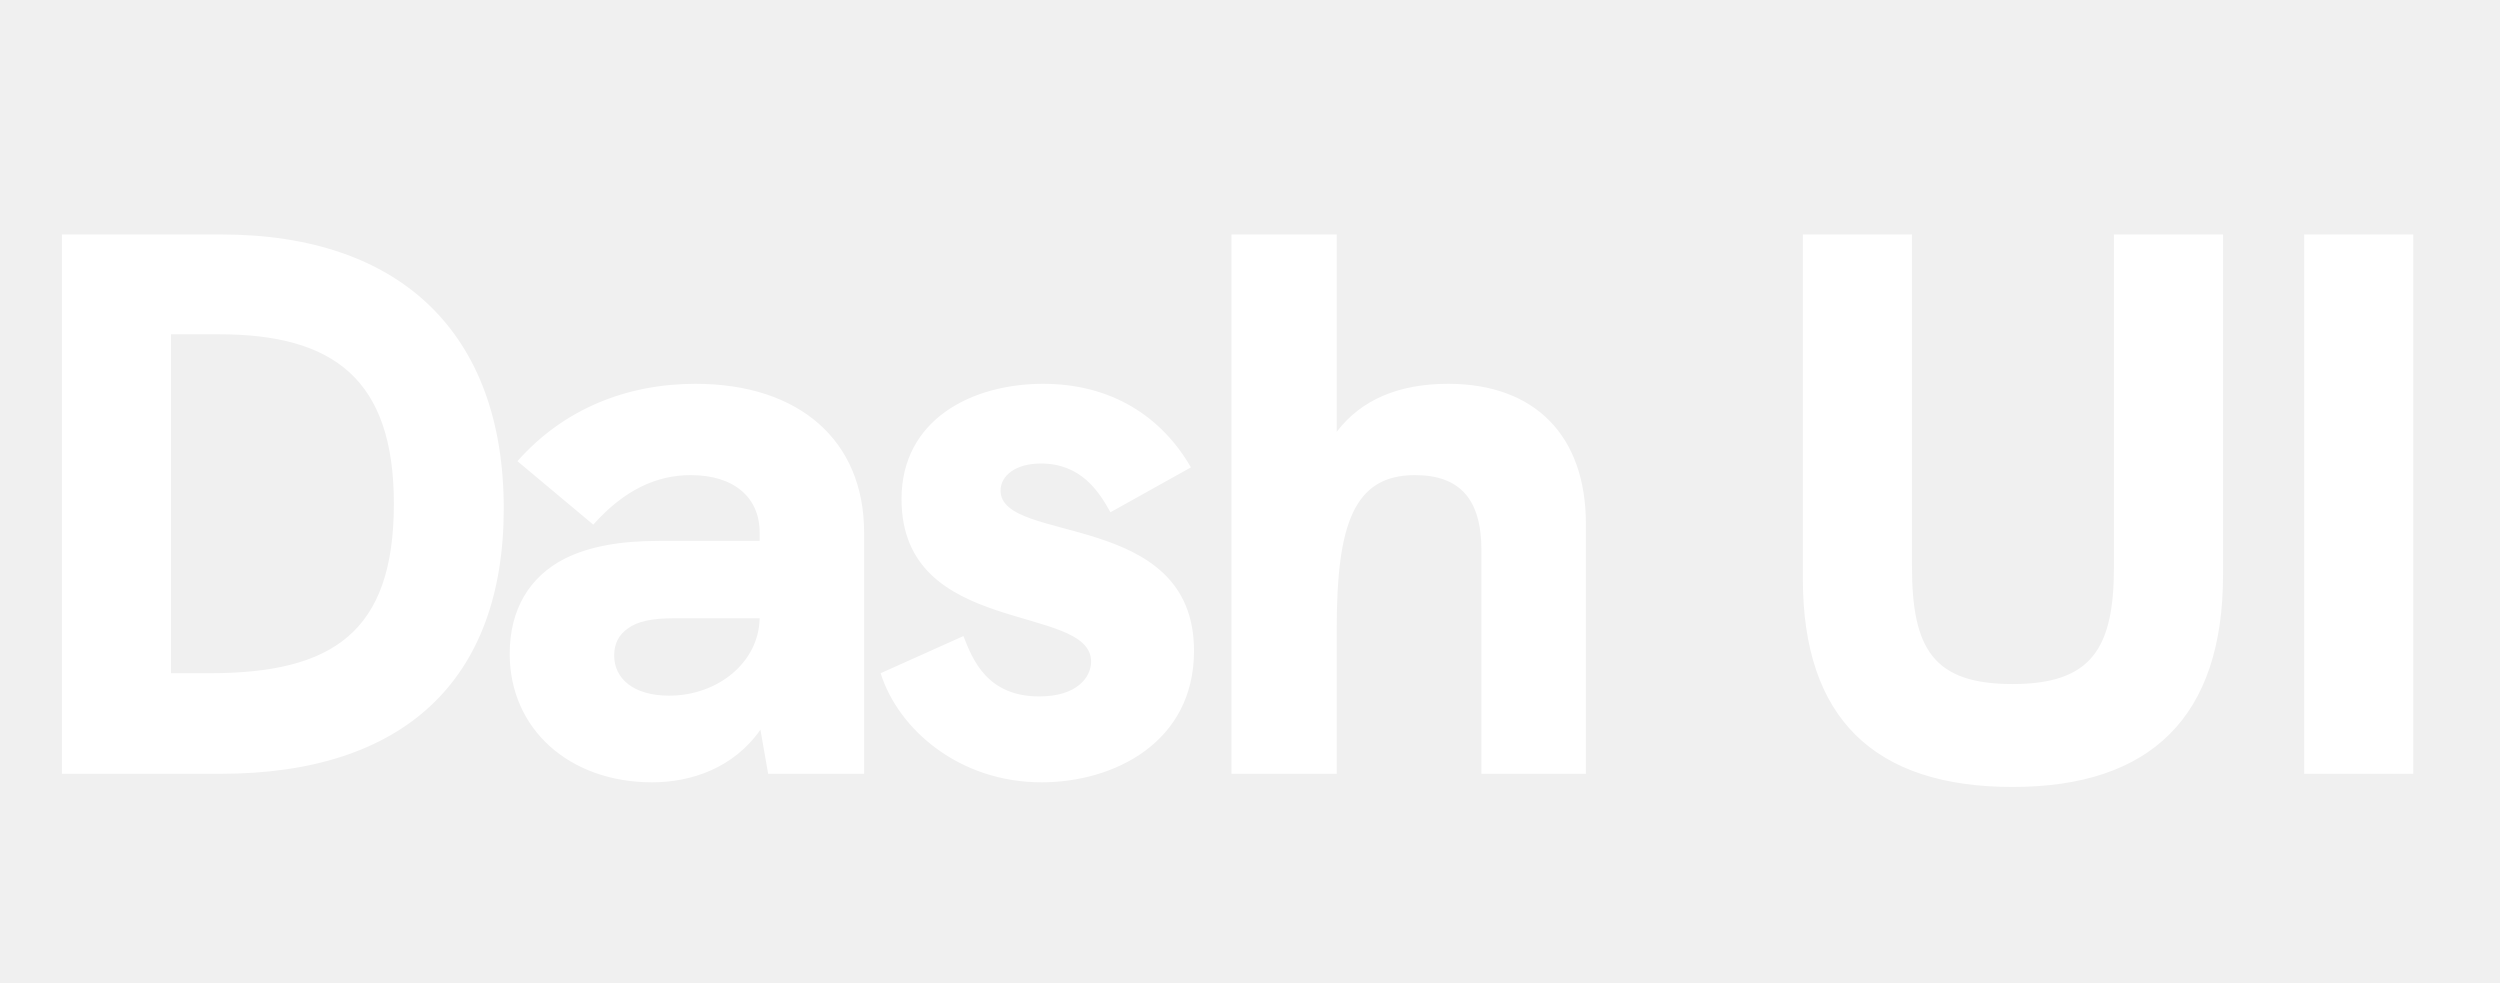
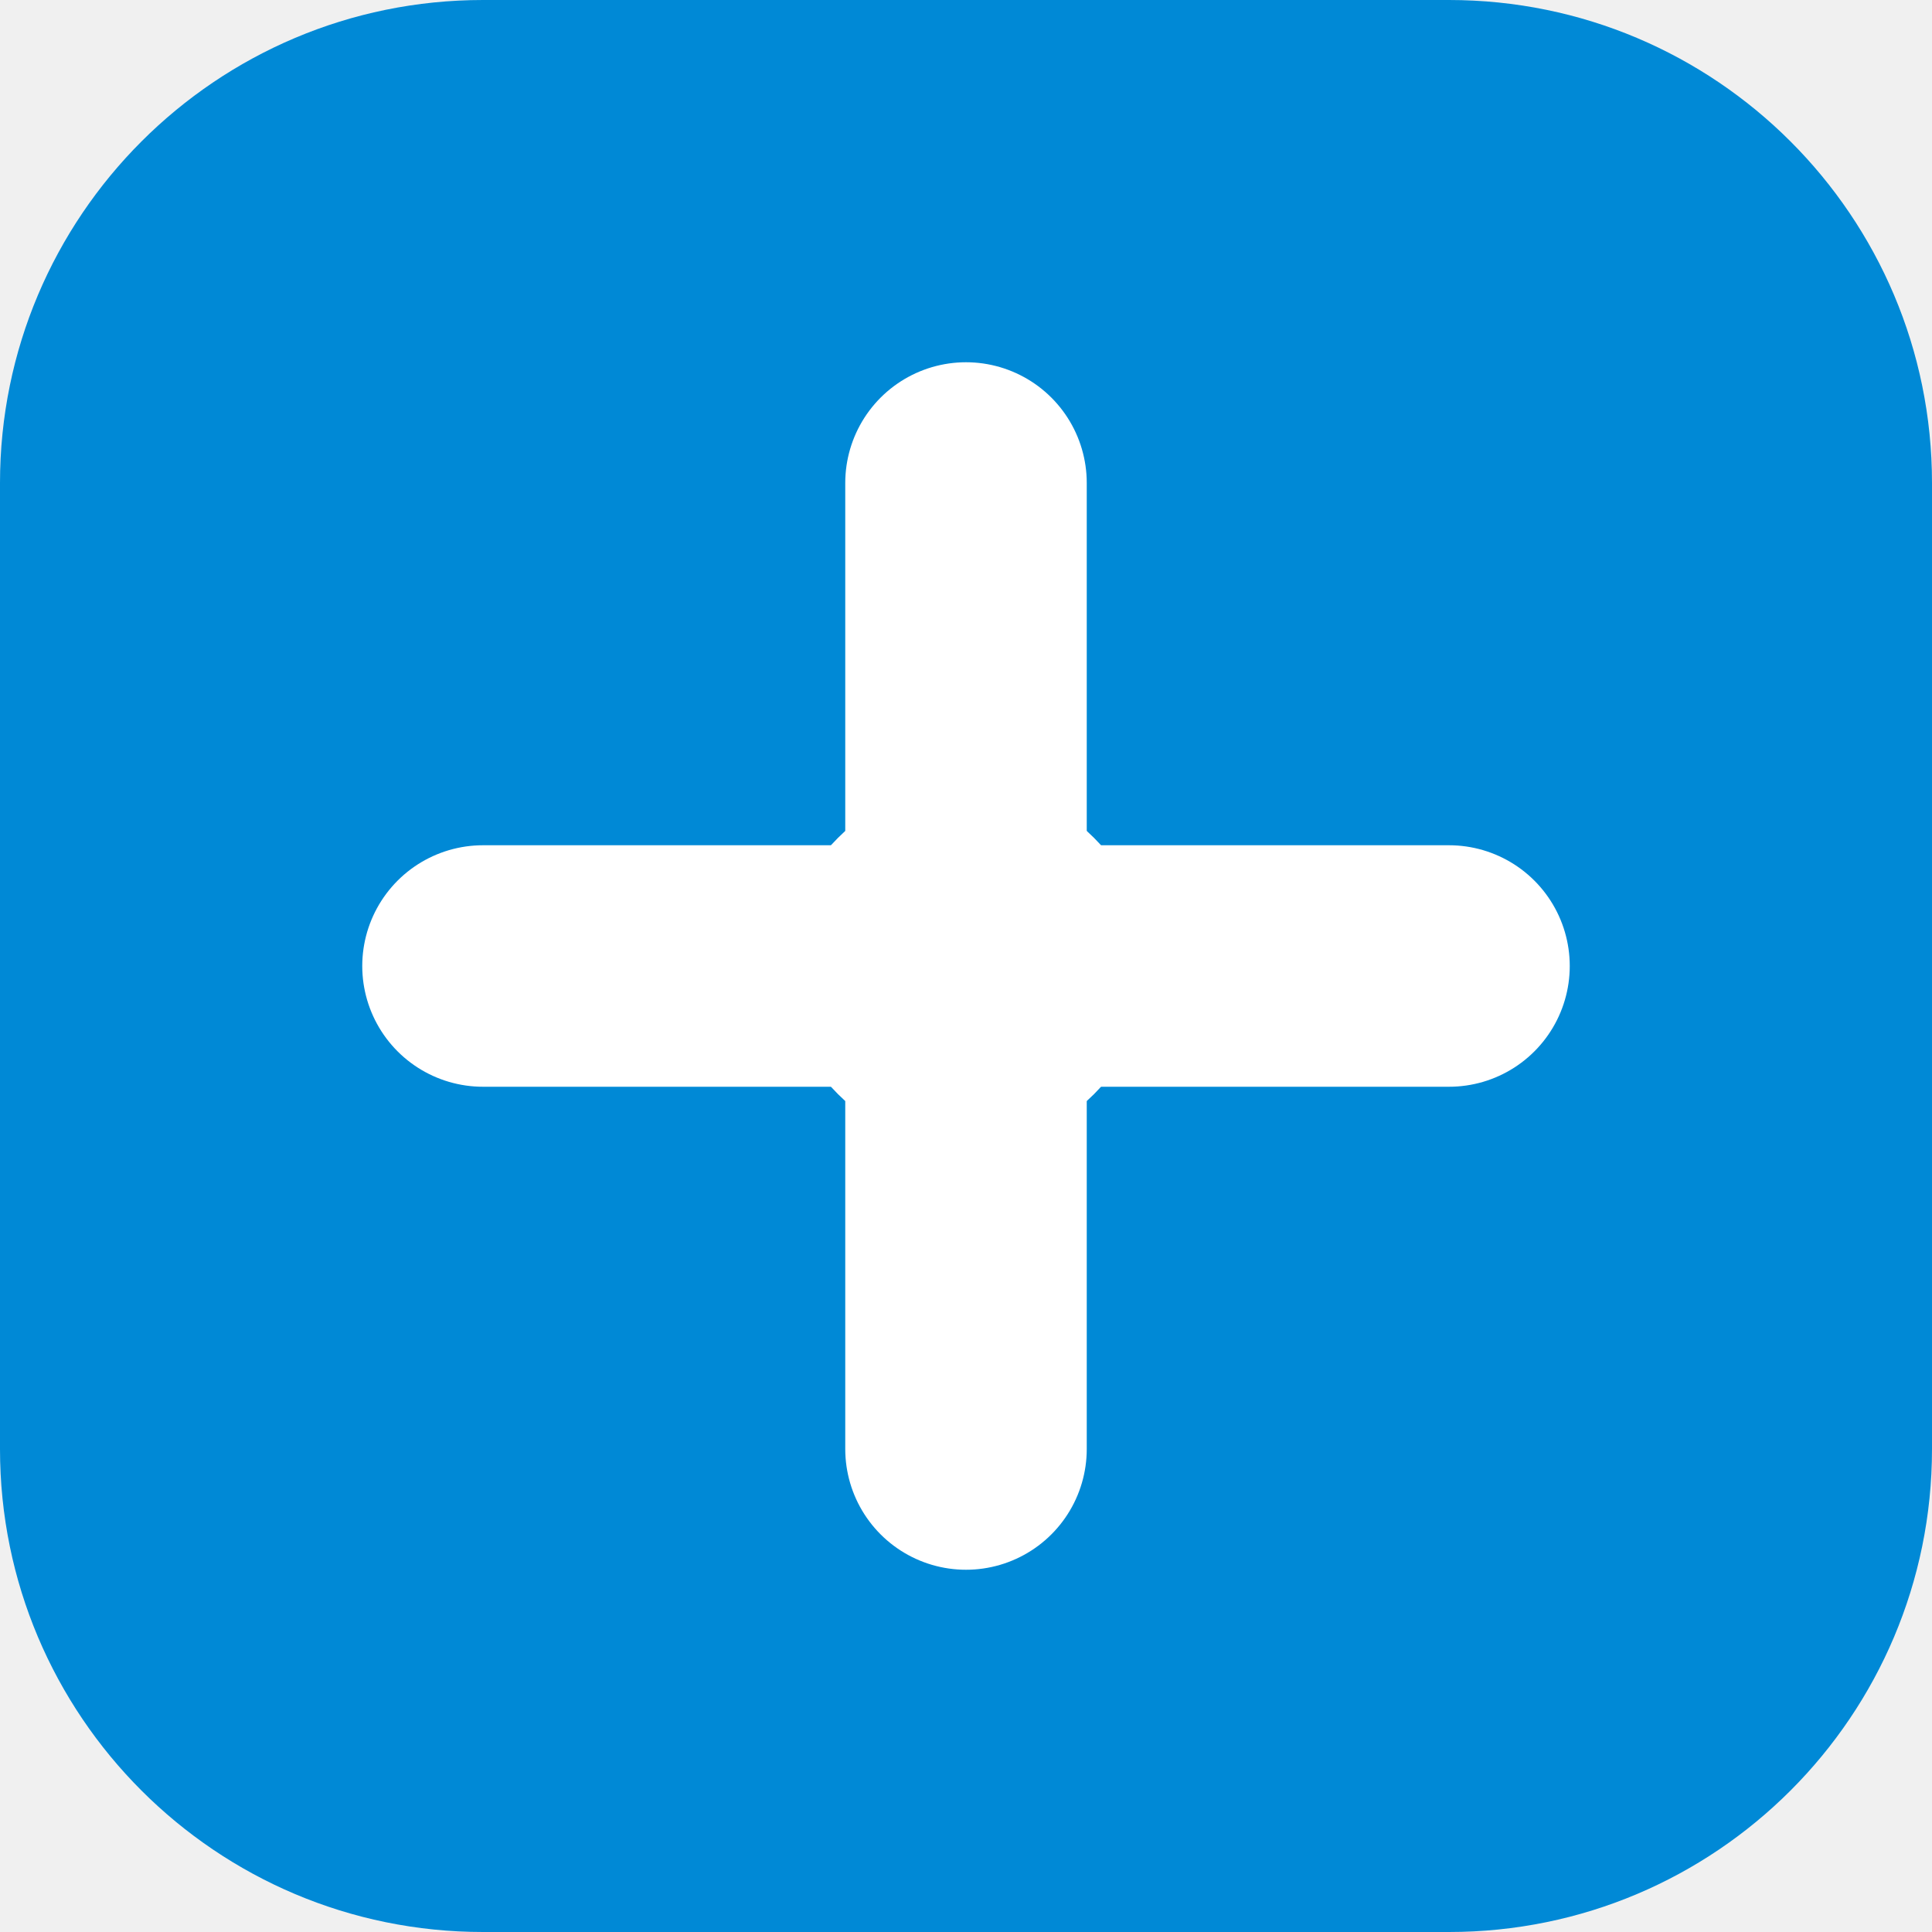
- <svg xmlns="http://www.w3.org/2000/svg" width="84" height="33" viewBox="0 0 84 33" fill="none">
-   <path d="M2.08 26H7.41C13.572 26 16.926 22.854 16.926 17.082C16.926 11.206 13.468 7.878 7.436 7.878H2.08V26ZM5.746 22.62V11.232H7.358C11.206 11.232 13.234 12.74 13.234 16.926C13.234 21.242 11.18 22.62 7.046 22.62H5.746ZM23.366 12.896C21.078 12.896 18.946 13.728 17.386 15.496L19.934 17.628C20.974 16.458 22.066 15.964 23.21 15.964C24.666 15.964 25.524 16.718 25.524 17.888V18.174H22.144C20.844 18.174 19.804 18.356 18.972 18.772C17.802 19.37 17.126 20.462 17.126 21.97C17.126 24.492 19.128 26.286 21.91 26.286C23.21 26.286 24.64 25.818 25.55 24.518L25.81 26H29.034V17.888C29.034 14.82 26.876 12.896 23.366 12.896ZM22.482 23.374C21.286 23.374 20.636 22.802 20.636 22.022C20.636 21.632 20.792 21.32 21.104 21.112C21.416 20.878 21.91 20.774 22.638 20.774H25.524C25.498 22.256 24.12 23.374 22.482 23.374ZM34.997 26.286C37.415 26.286 40.119 24.96 40.119 21.866C40.119 17.108 33.619 18.304 33.619 16.484C33.619 15.99 34.113 15.574 34.971 15.574C36.323 15.574 36.921 16.51 37.311 17.212L40.015 15.704C39.027 13.988 37.337 12.896 35.049 12.896C32.657 12.896 30.291 14.092 30.291 16.77C30.291 21.424 36.661 20.254 36.661 22.23C36.661 22.75 36.193 23.4 34.919 23.4C33.177 23.4 32.683 22.178 32.371 21.372L29.589 22.62C30.187 24.518 32.241 26.286 34.997 26.286ZM48.658 12.896C47.02 12.896 45.746 13.416 44.914 14.508V7.878H41.378V26H44.914V21.112C44.914 17.628 45.486 15.964 47.54 15.964C49.048 15.964 49.776 16.77 49.776 18.486V26H53.286V17.602C53.286 14.638 51.57 12.896 48.658 12.896ZM67.622 26.442C72.276 26.442 74.694 24.076 74.694 19.318V7.878H71.028V19.058C71.028 21.788 70.274 22.984 67.622 22.984C64.97 22.984 64.242 21.814 64.242 19.032V7.878H60.576V19.448C60.576 24.128 62.968 26.442 67.622 26.442ZM77.42 26H81.086V7.878H77.42V26Z" fill="white" />
+ <svg xmlns="http://www.w3.org/2000/svg" width="32" height="32" viewBox="0 0 32 32" fill="none">
+   <rect width="32" height="32" rx="8" fill="#0089D6" />
+   <path d="M16 8V24M8 16H24" stroke="white" stroke-width="4" stroke-linecap="round" />
+   <circle cx="16" cy="16" r="3" fill="white" />
</svg>
